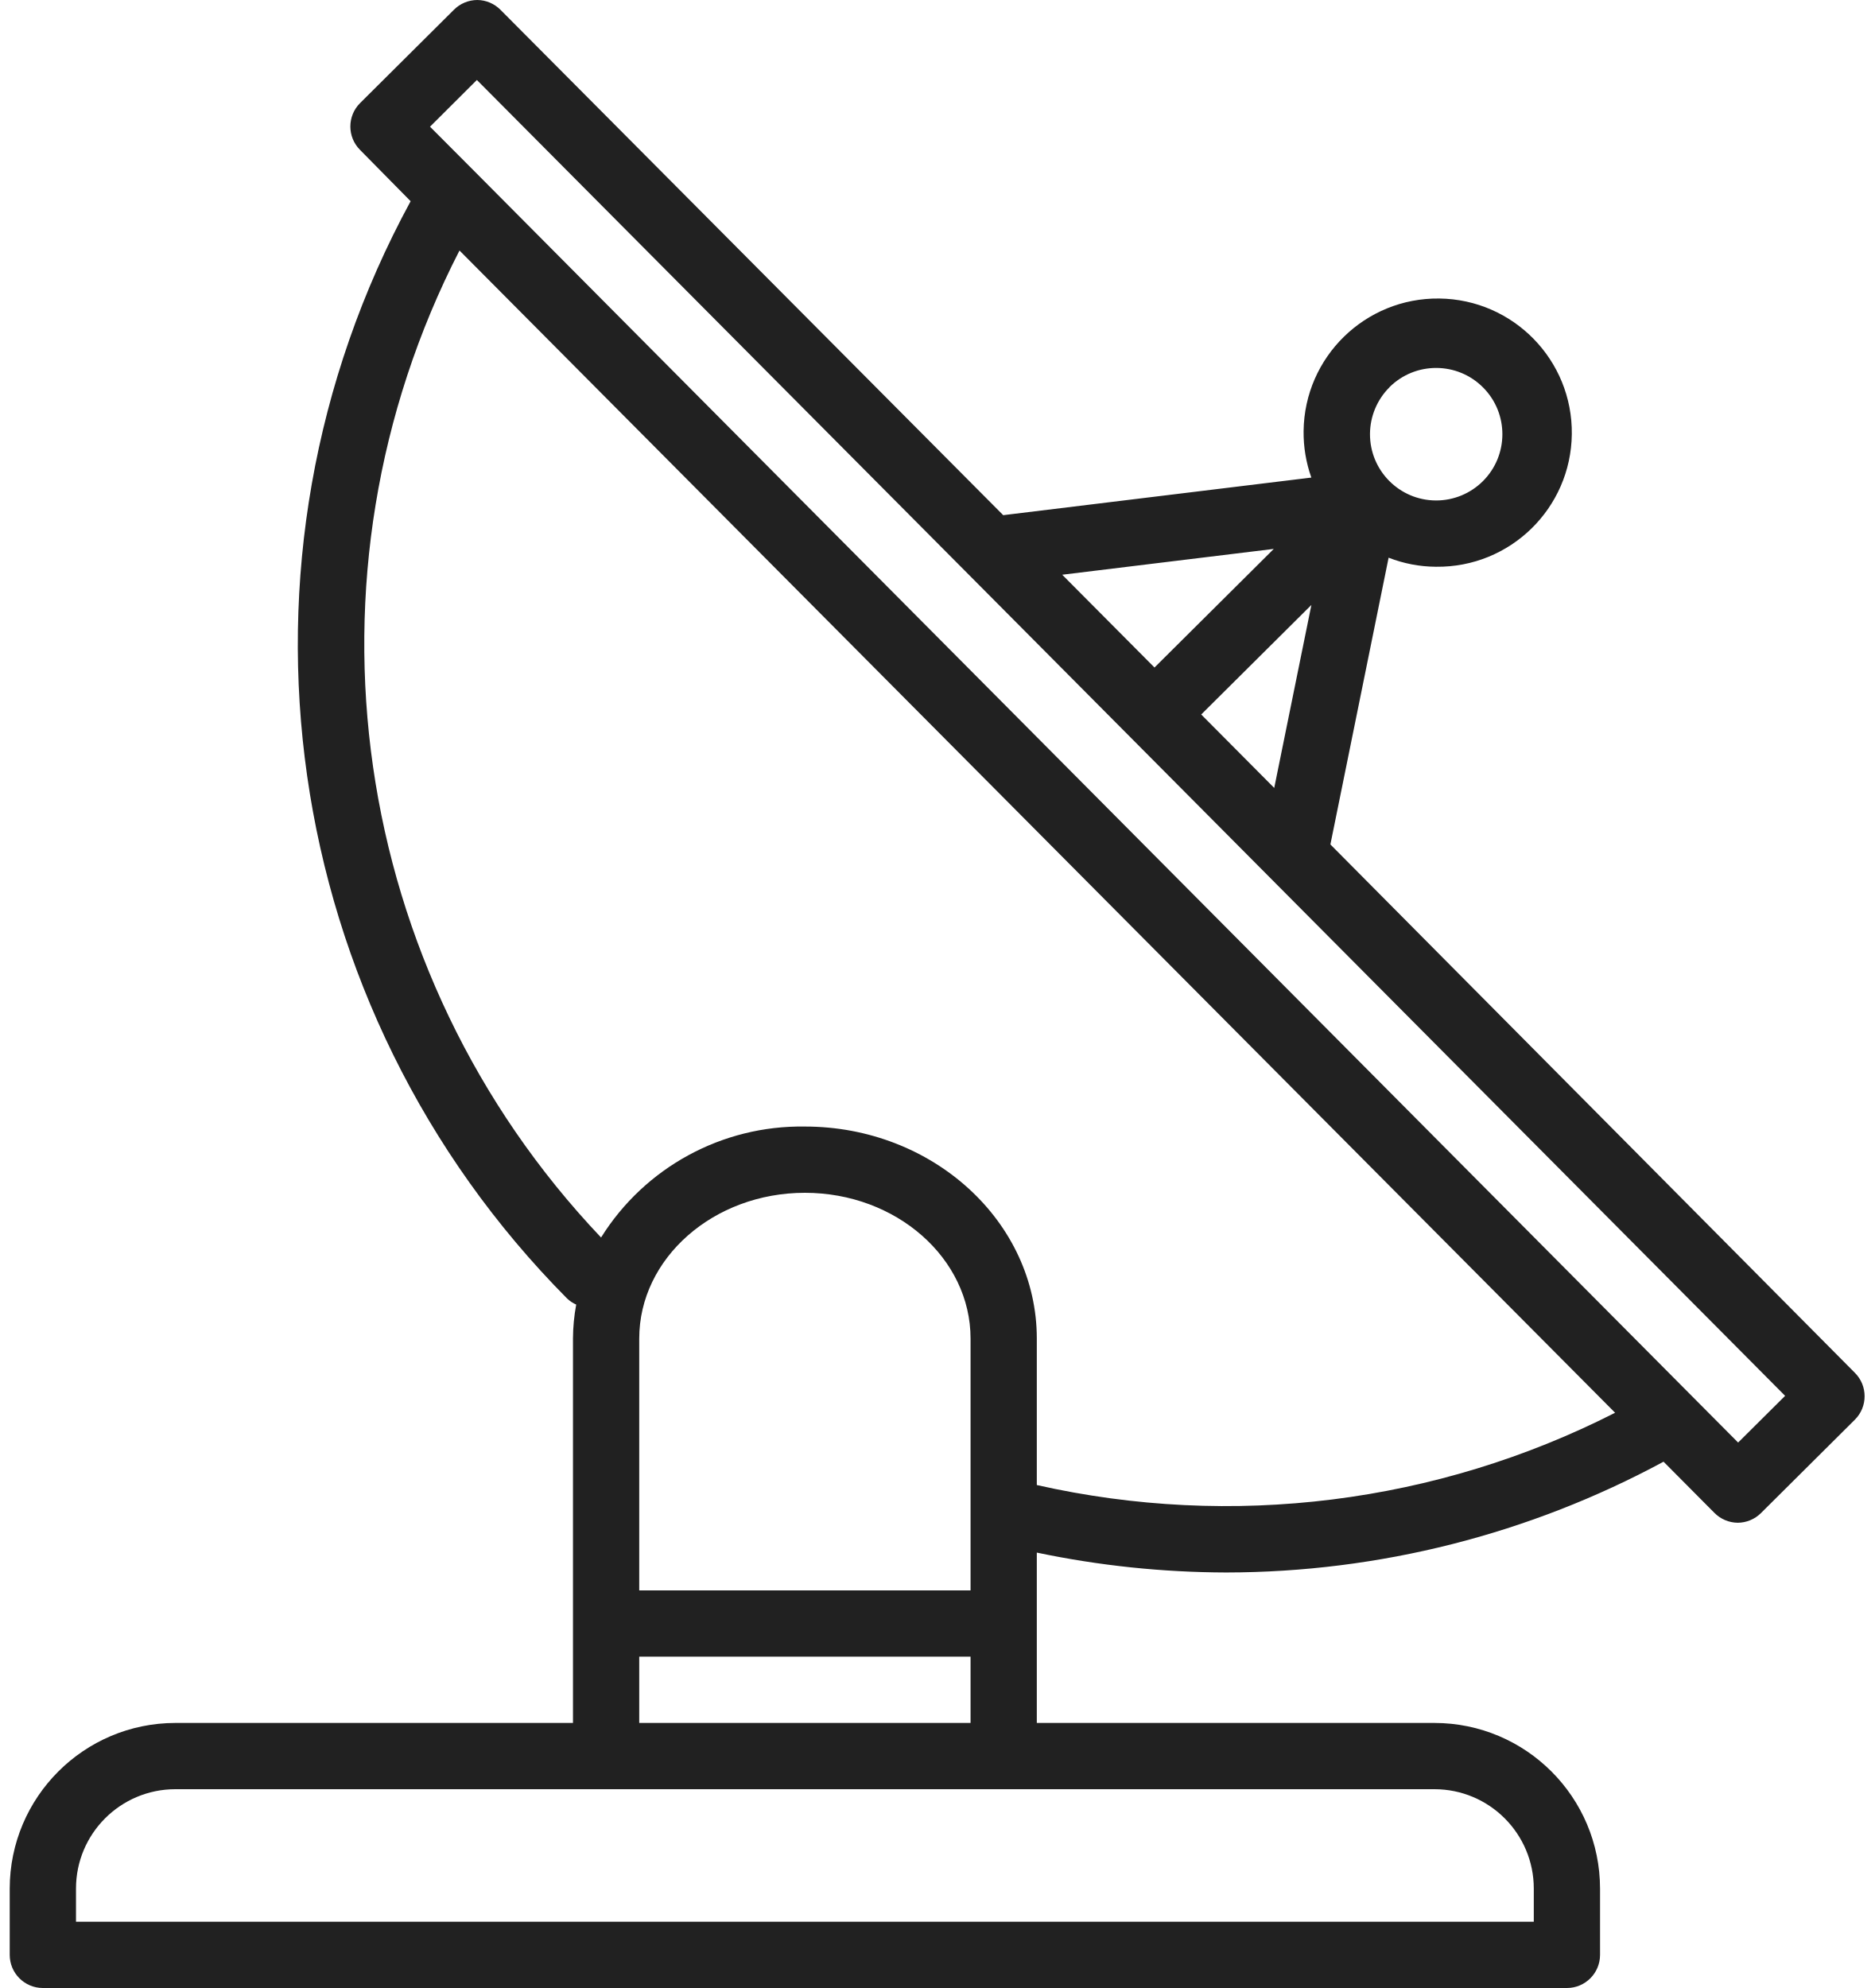
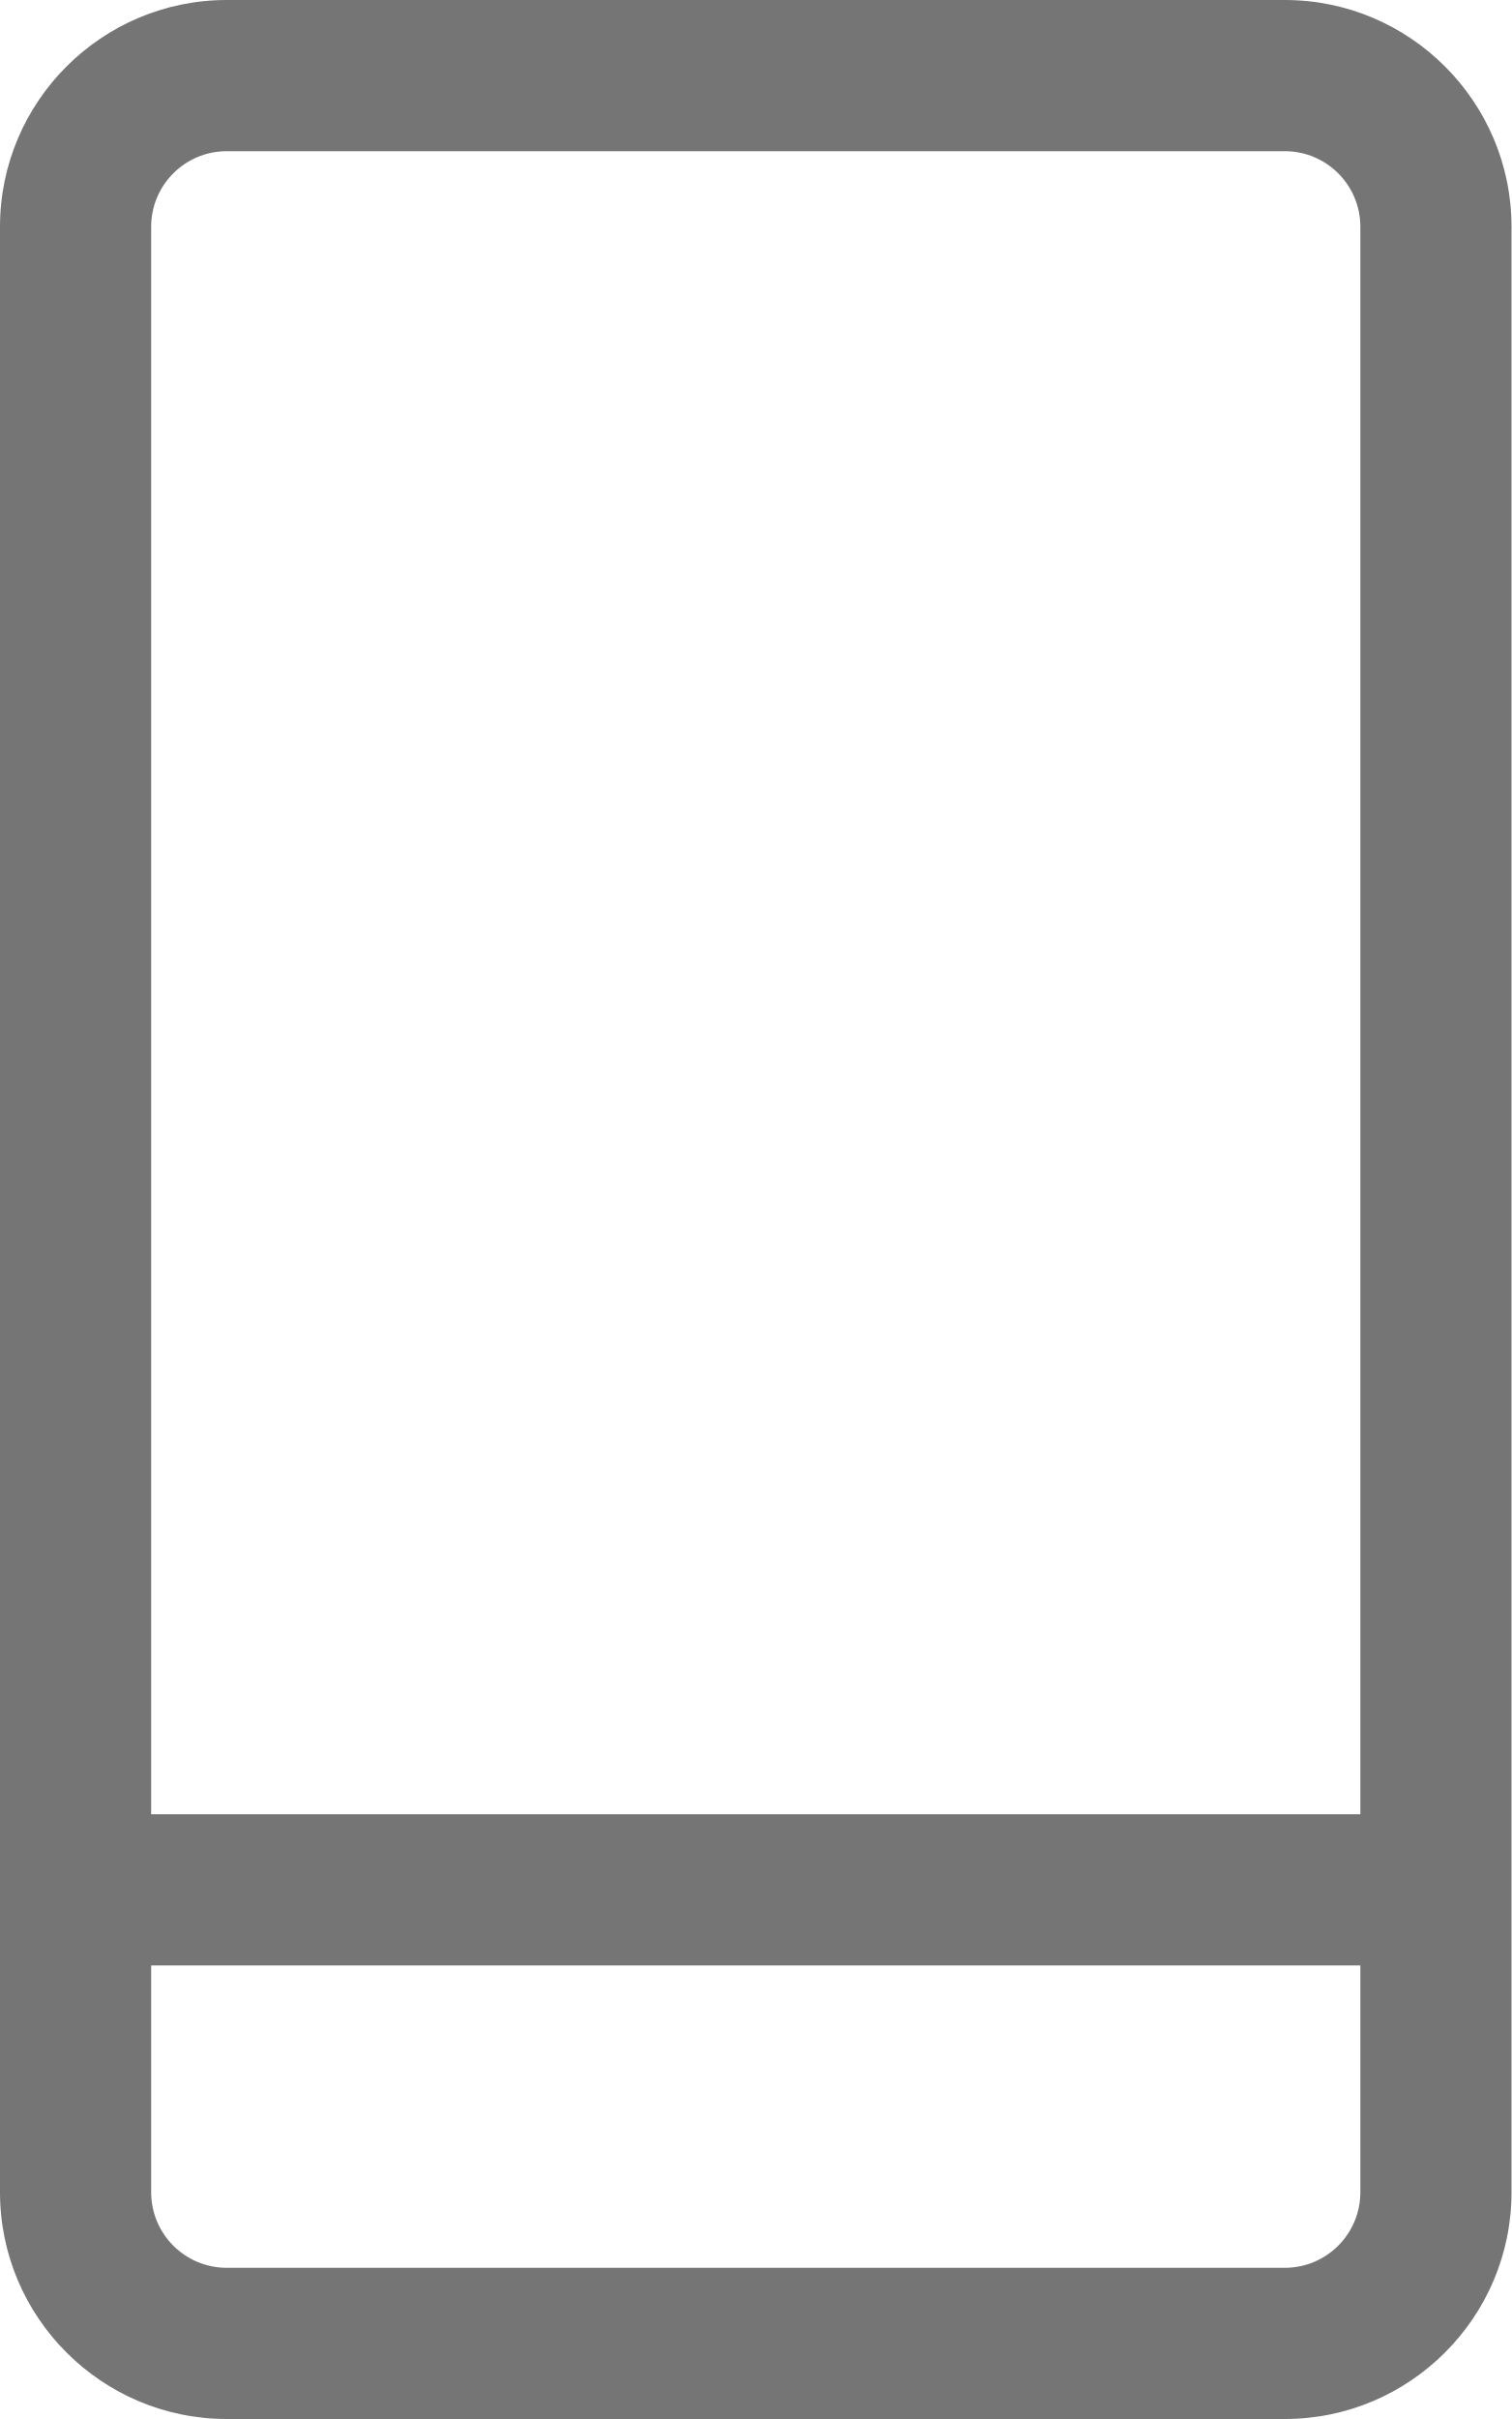
- <svg xmlns="http://www.w3.org/2000/svg" width="66" height="70" viewBox="0 0 66 70" fill="none">
-   <path d="M65.316 48.339L46.847 29.734L48.897 19.637C49.426 19.844 49.988 19.952 50.556 19.956H50.57C53.178 19.987 55.317 17.897 55.348 15.289C55.379 12.681 53.289 10.542 50.681 10.511C48.073 10.48 45.934 12.569 45.903 15.178C45.897 15.736 45.989 16.291 46.176 16.816L35.326 18.14L17.628 0.35C17.41 0.128 17.114 0.002 16.804 0C16.498 0.002 16.204 0.124 15.987 0.34L12.679 3.63C12.223 4.085 12.223 4.824 12.679 5.279L14.459 7.085C7.562 19.768 9.802 35.474 19.97 45.723C20.064 45.812 20.172 45.884 20.29 45.936C20.216 46.331 20.178 46.732 20.176 47.133V60.667H6.176C2.956 60.67 0.346 63.28 0.342 66.5V68.833C0.342 69.478 0.865 70 1.509 70H55.176C55.82 70 56.342 69.478 56.342 68.833V66.5C56.339 63.28 53.729 60.67 50.509 60.667H36.509V54.669C38.702 55.129 40.937 55.363 43.178 55.369C48.555 55.363 53.846 54.023 58.578 51.468L60.367 53.268C60.584 53.489 60.881 53.615 61.191 53.618C61.497 53.616 61.791 53.494 62.008 53.278L65.316 49.988C65.772 49.533 65.772 48.794 65.316 48.339ZM48.925 13.635C49.838 12.726 51.316 12.73 52.224 13.644C53.133 14.557 53.129 16.035 52.215 16.944C51.778 17.378 51.186 17.623 50.569 17.622H50.562C49.274 17.616 48.234 16.566 48.241 15.277C48.245 14.66 48.492 14.07 48.929 13.635H48.925ZM46.178 21.301L44.869 27.744L42.298 25.158L46.178 21.301ZM44.853 19.328L40.653 23.504L37.404 20.237L44.853 19.328ZM50.509 63C52.442 63 54.009 64.567 54.009 66.5V67.667H2.676V66.5C2.676 64.567 4.243 63 6.176 63H50.509ZM34.176 58.333V60.667H22.509V58.333H34.176ZM22.509 56V47.133C22.509 44.303 25.126 42 28.342 42C31.559 42 34.176 44.303 34.176 47.133V56H22.509ZM36.509 52.29V47.133C36.509 43.016 32.846 39.667 28.342 39.667C25.431 39.622 22.708 41.104 21.165 43.574C12.289 34.225 10.29 20.288 16.18 8.821L56.872 49.745C50.589 52.942 43.386 53.842 36.509 52.29ZM61.204 50.794L59.56 49.141L16.792 6.116L15.142 4.461L16.792 2.816L34.15 20.272C34.158 20.272 34.163 20.287 34.171 20.293L62.859 49.149L61.204 50.794Z" fill="#212121" />
+ <svg xmlns="http://www.w3.org/2000/svg" width="10" height="16" viewBox="0 0 10 16" fill="none">
+   <path d="M8.5 0H1.5C0.673 0 0 0.673 0 1.5V14.5C0 15.327 0.673 16 1.5 16H8.5C9.327 16 10 15.327 10 14.5V1.5C10 0.673 9.327 0 8.5 0ZM1.5 1H8.5C8.776 1 9 1.224 9 1.5V12H1V1.5C1 1.224 1.224 1 1.5 1ZM8.5 15H1.5C1.224 15 1 14.776 1 14.5V13H9V14.5C9 14.776 8.776 15 8.5 15Z" fill="#757575" />
</svg>
